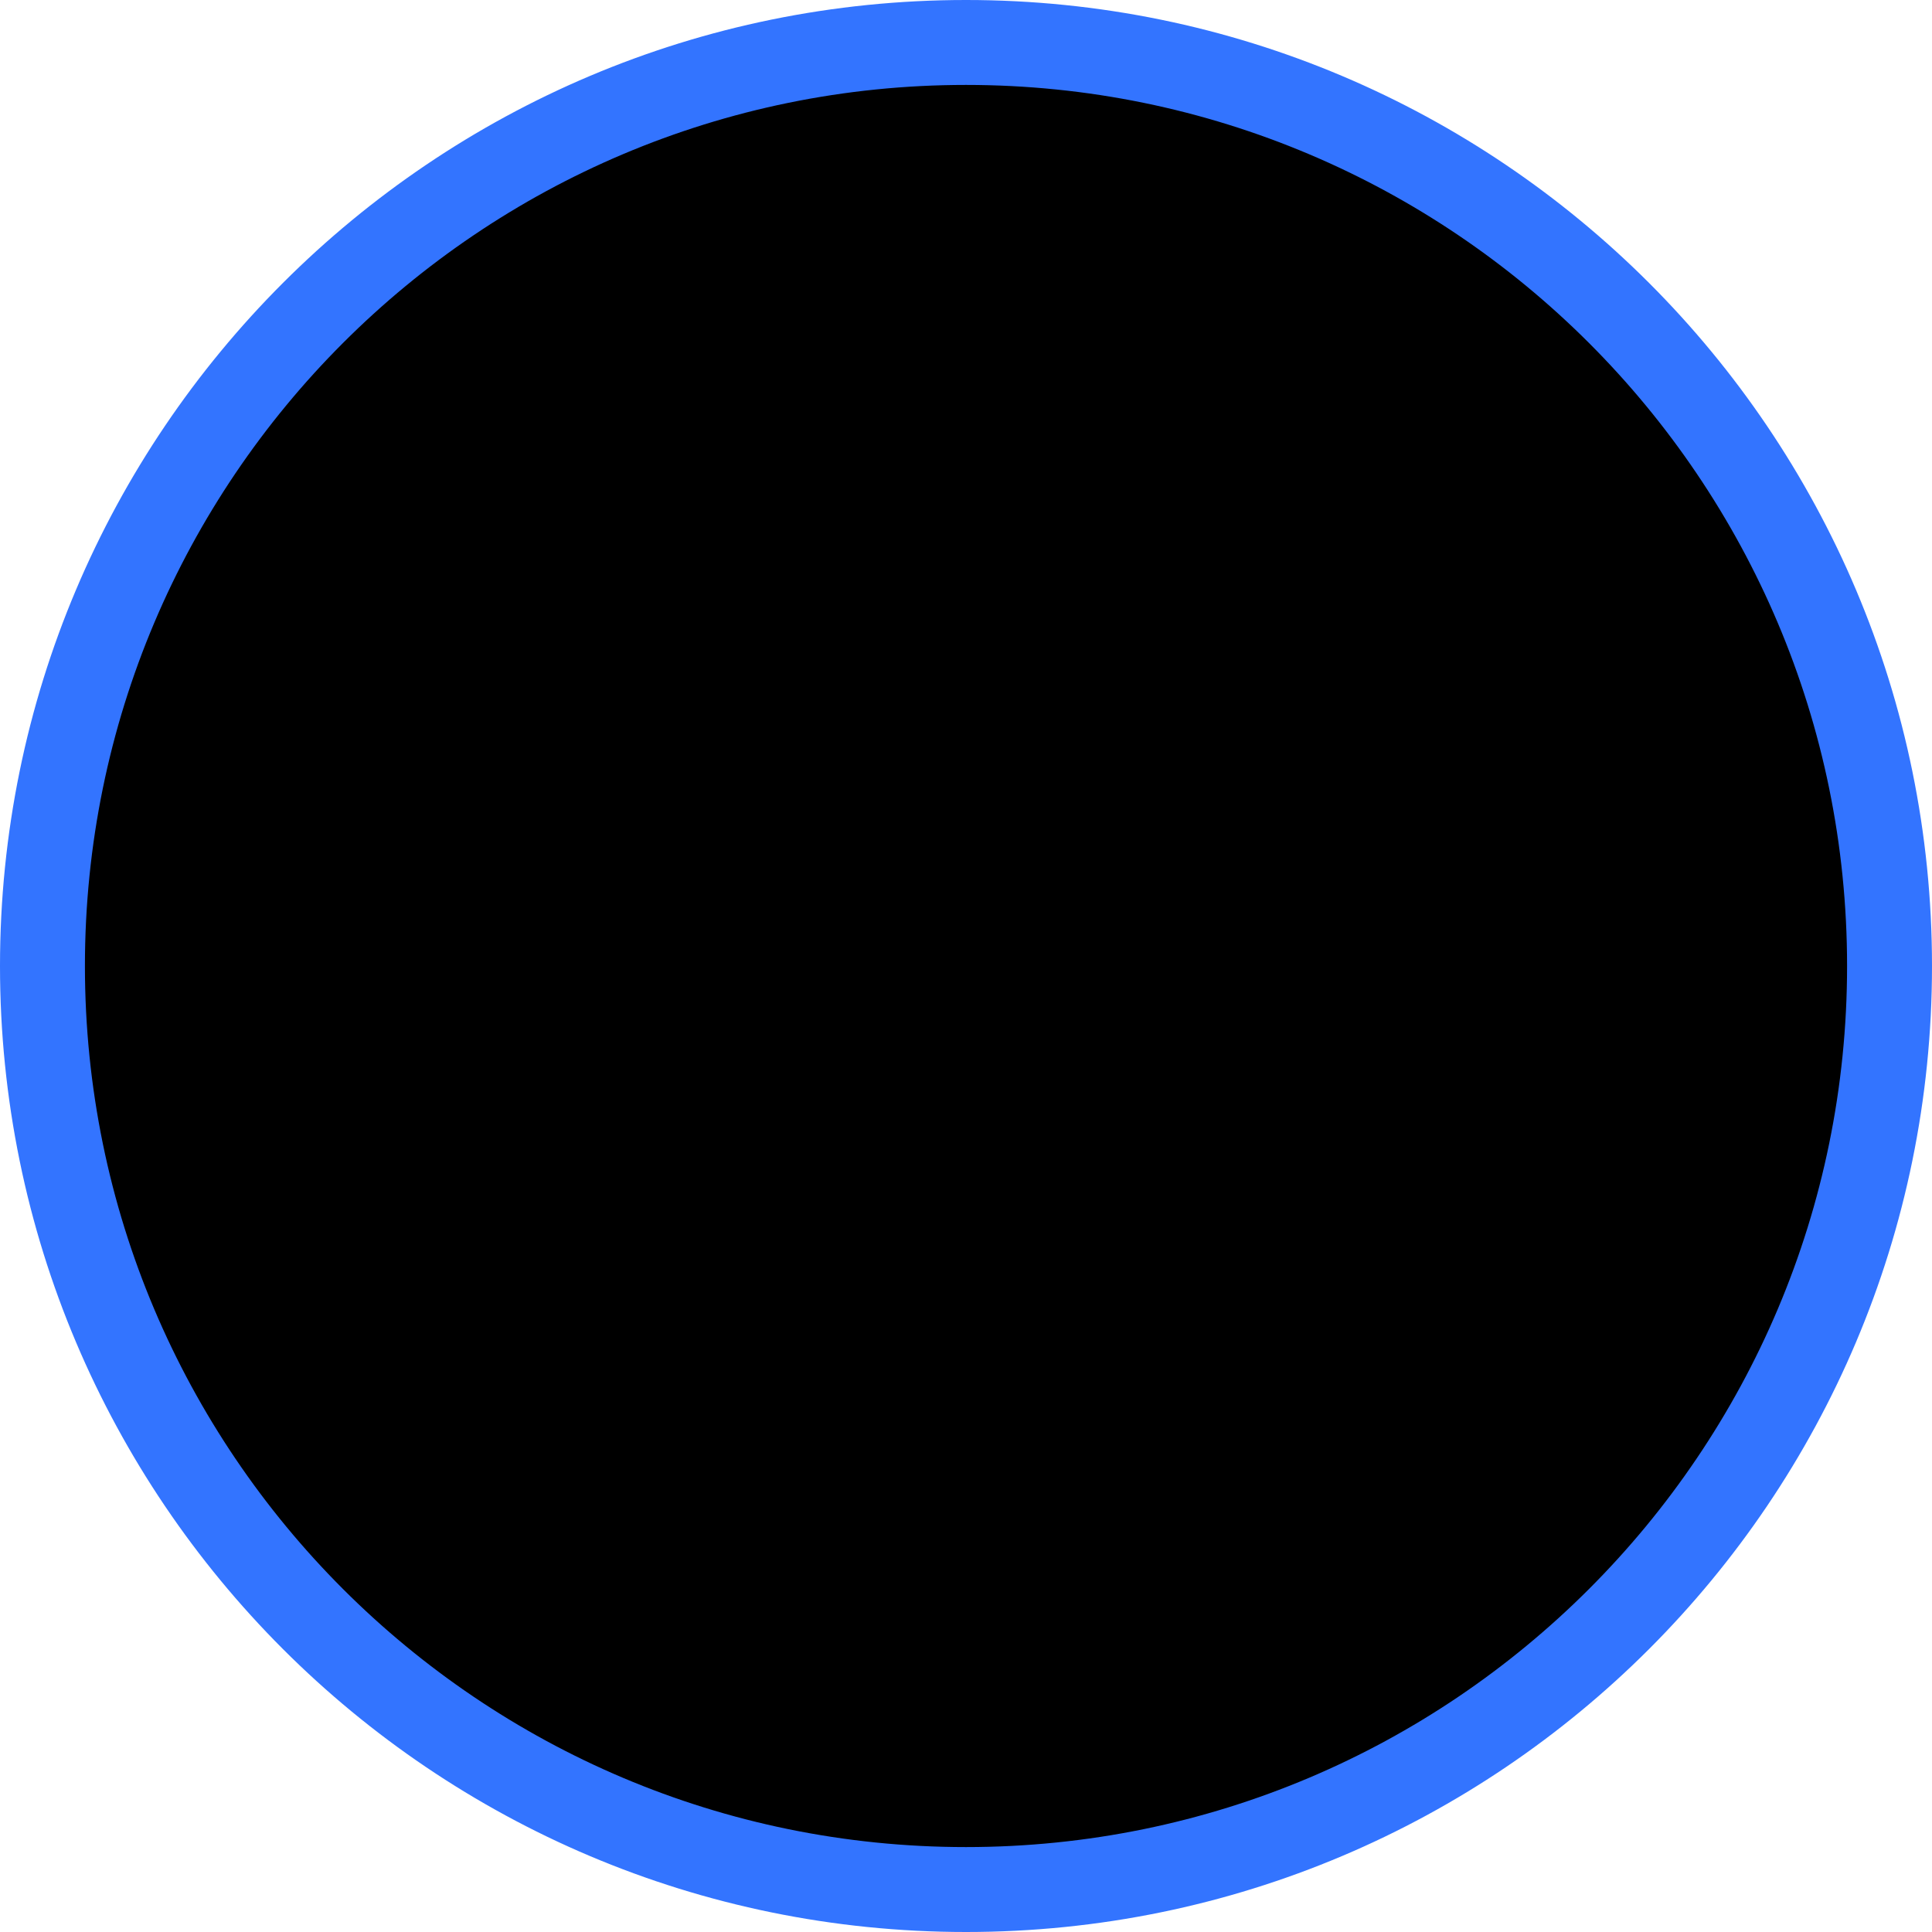
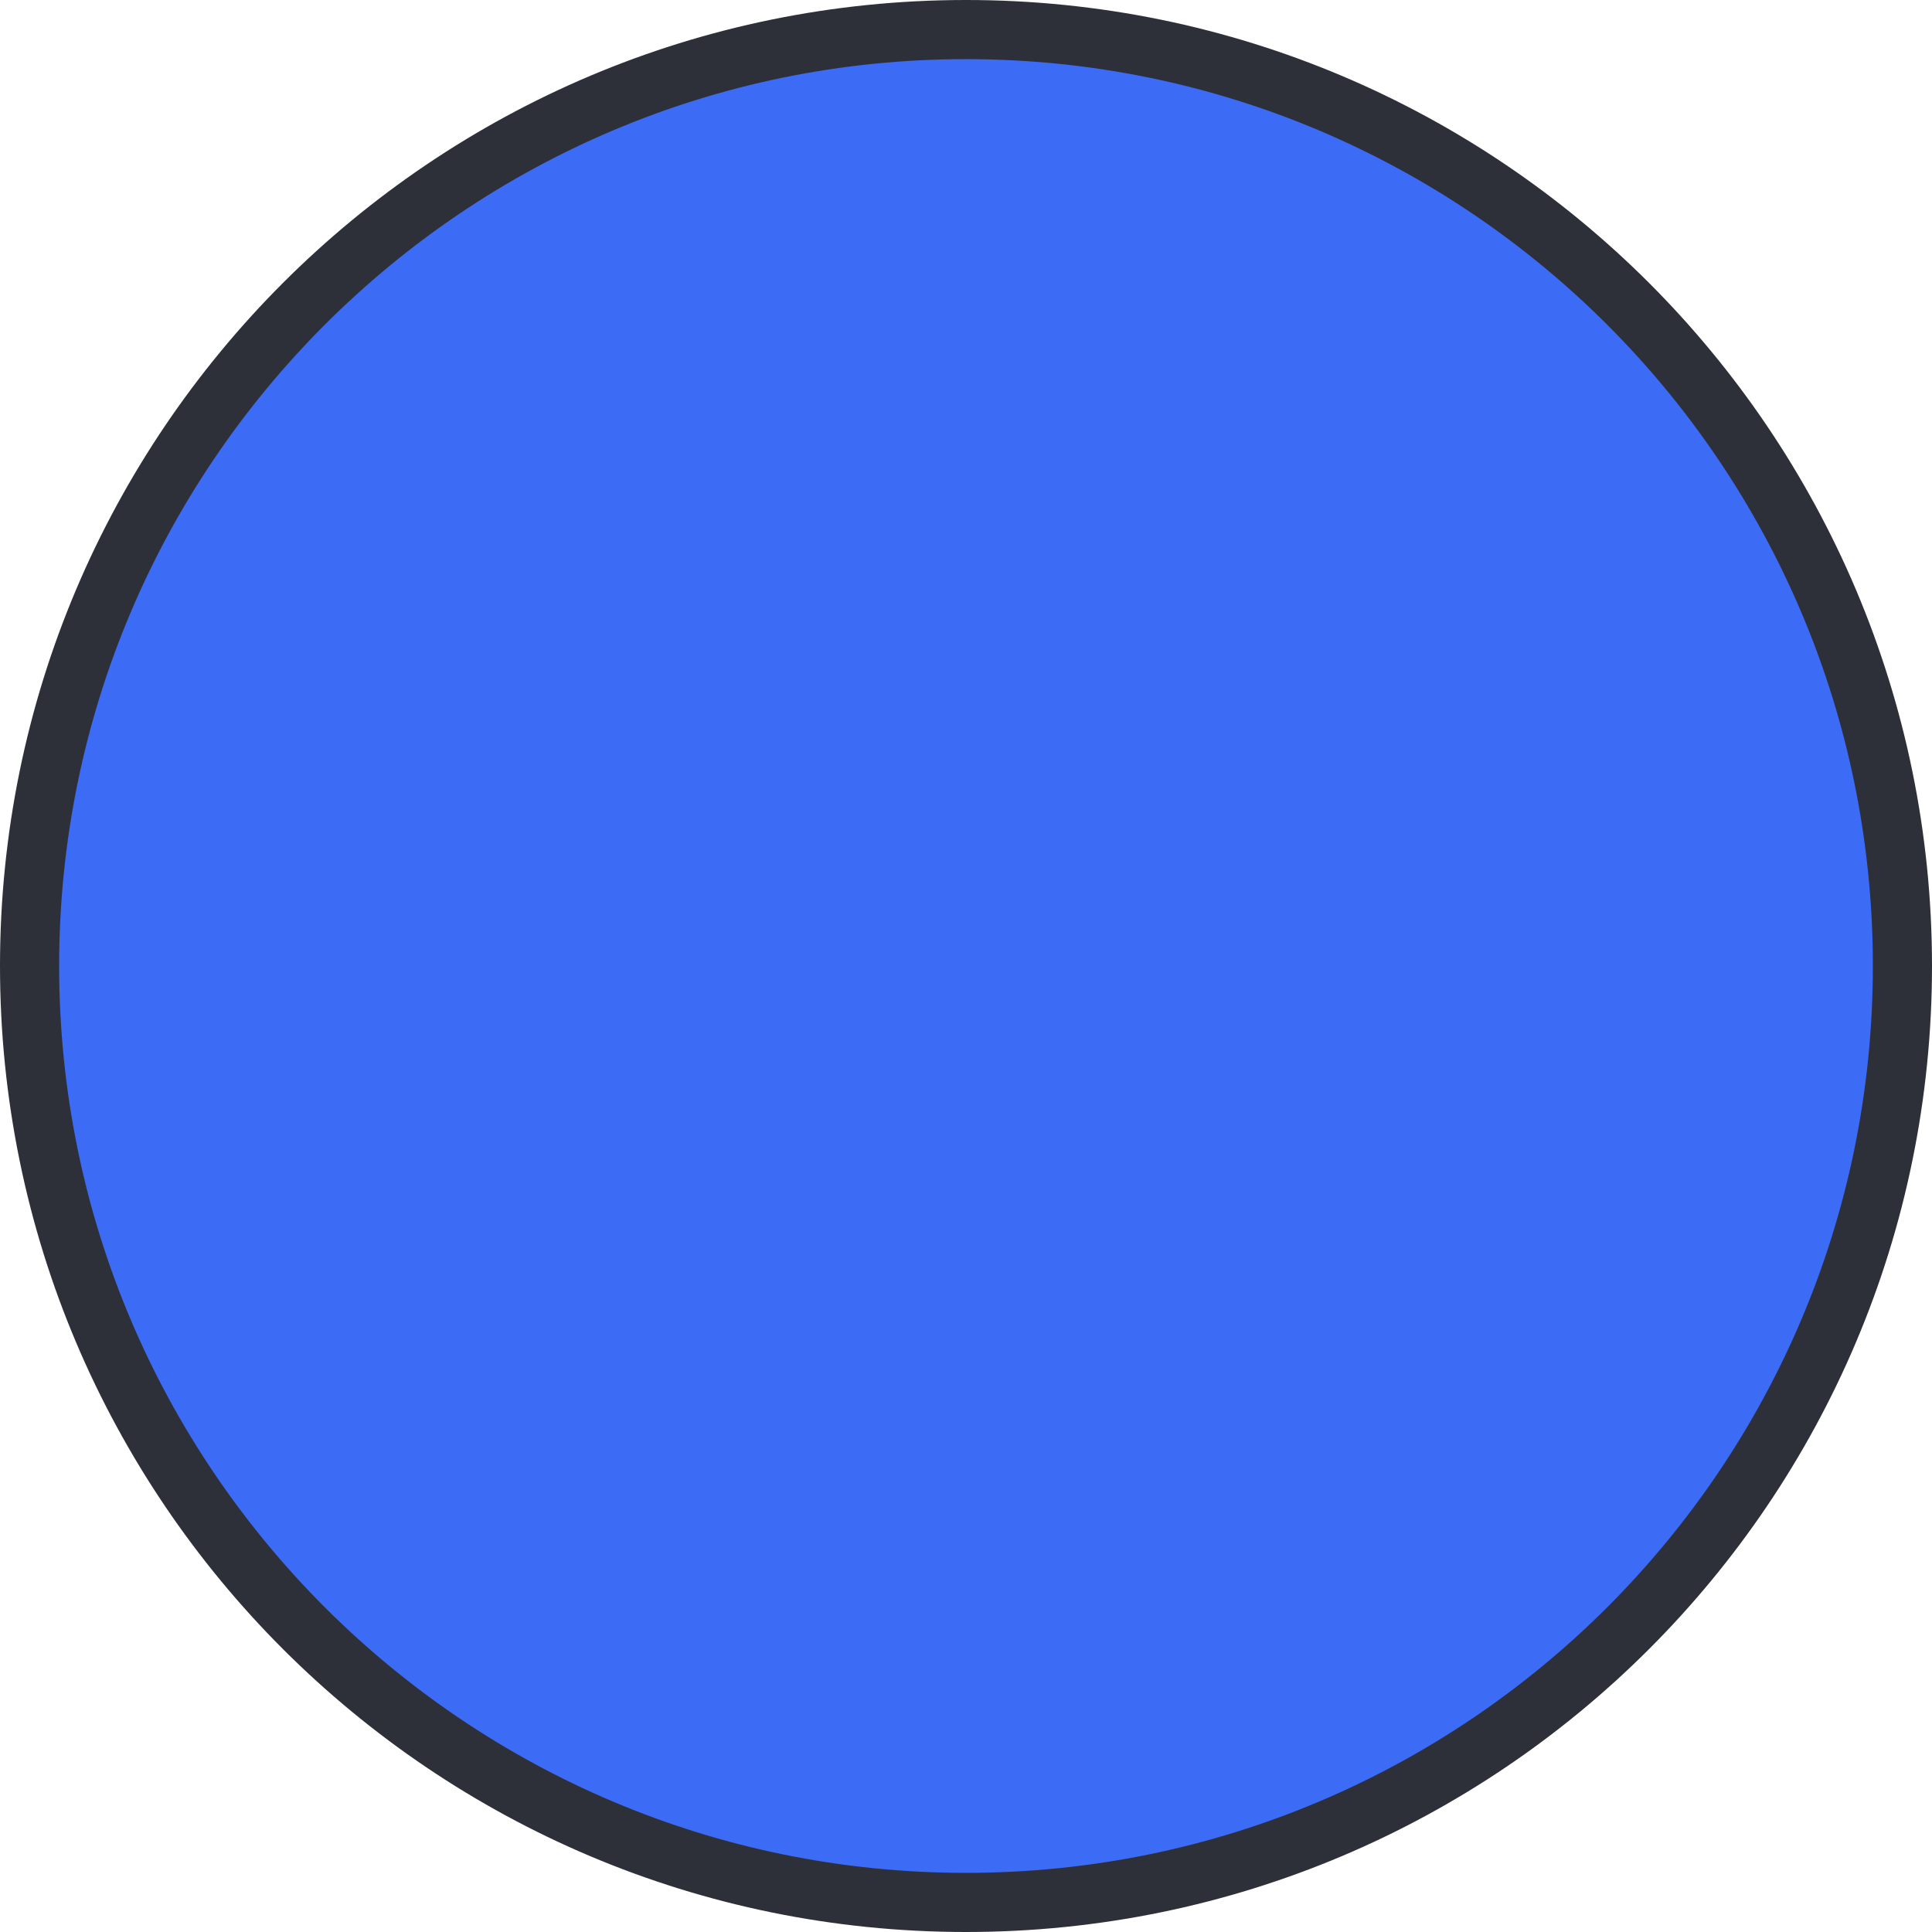
- <svg xmlns="http://www.w3.org/2000/svg" width="92" height="92" viewBox="0 0 92 92" fill="none">
-   <path id="Ellipse 567" d="M89.978 46C89.978 70.288 70.288 89.978 46 89.978C21.712 89.978 2.022 70.288 2.022 46C2.022 21.712 21.712 2.022 46 2.022C70.288 2.022 89.978 21.712 89.978 46Z" fill="black" stroke="#3374FF" stroke-width="4.044" />
+ <svg xmlns="http://www.w3.org/2000/svg" width="98" height="98" viewBox="0 0 98 98" fill="none">
+   <path id="Ellipse 567" d="M49 1.5C75.234 1.5 96.5 22.767 96.5 49C96.5 75.234 75.234 96.5 49 96.5C22.767 96.5 1.5 75.234 1.5 49C1.5 22.767 22.767 1.5 49 1.5Z" fill="#3C6BF6" stroke="#2E3039" stroke-width="3" />
</svg>
